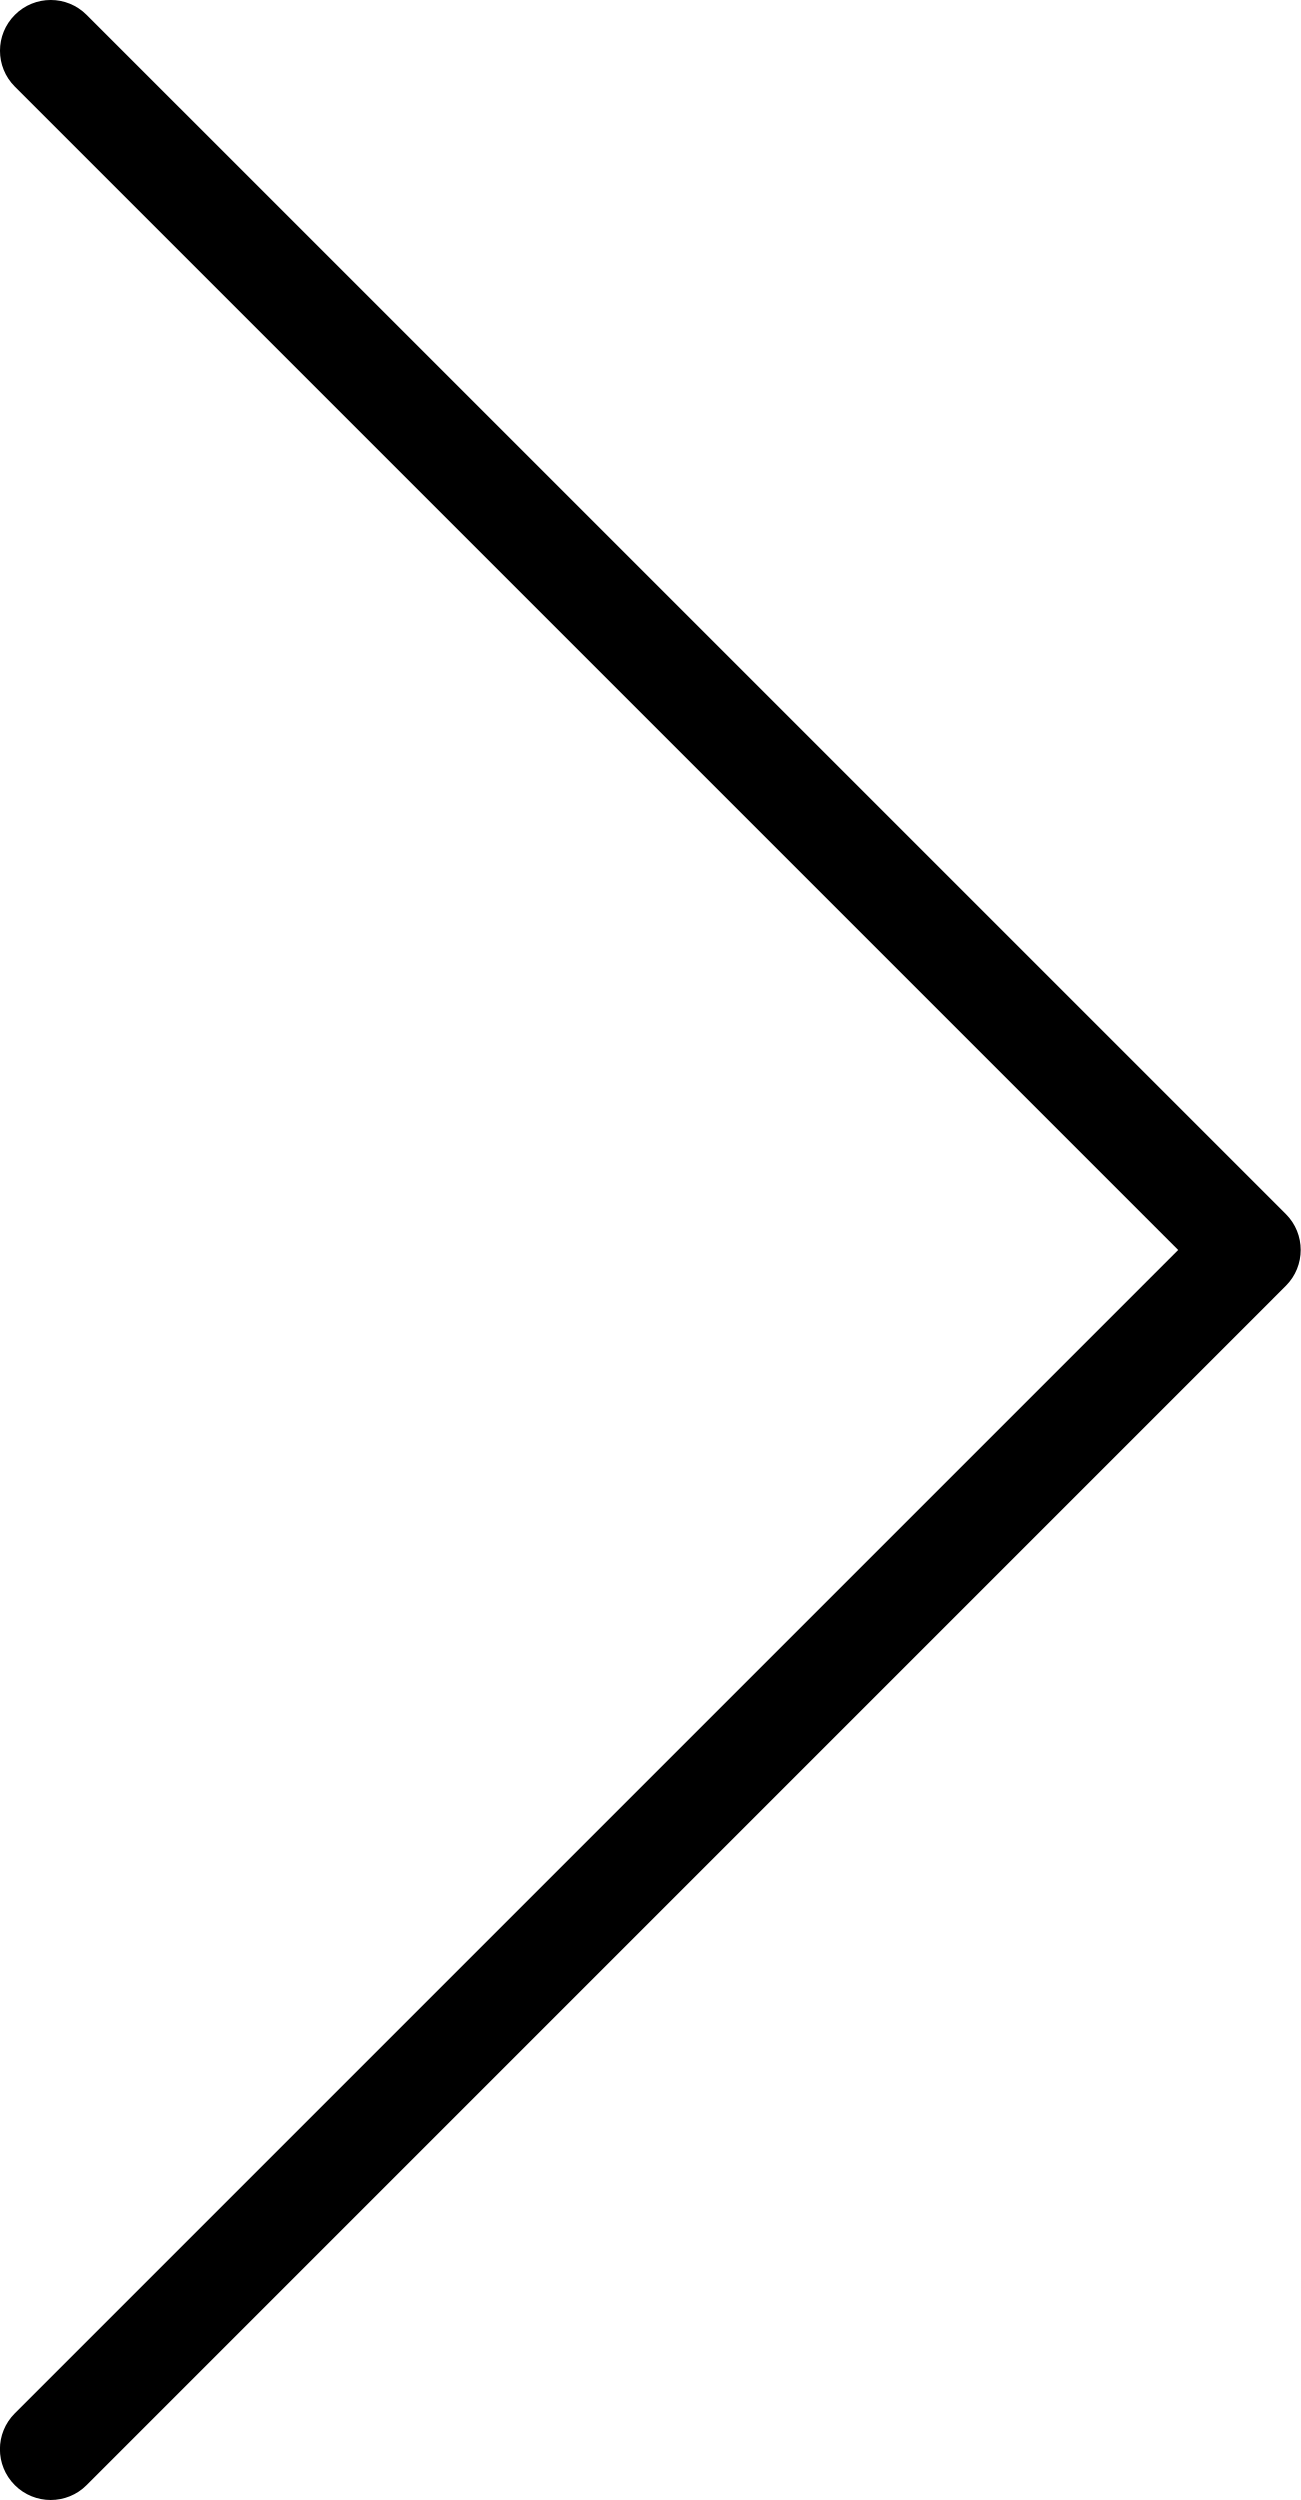
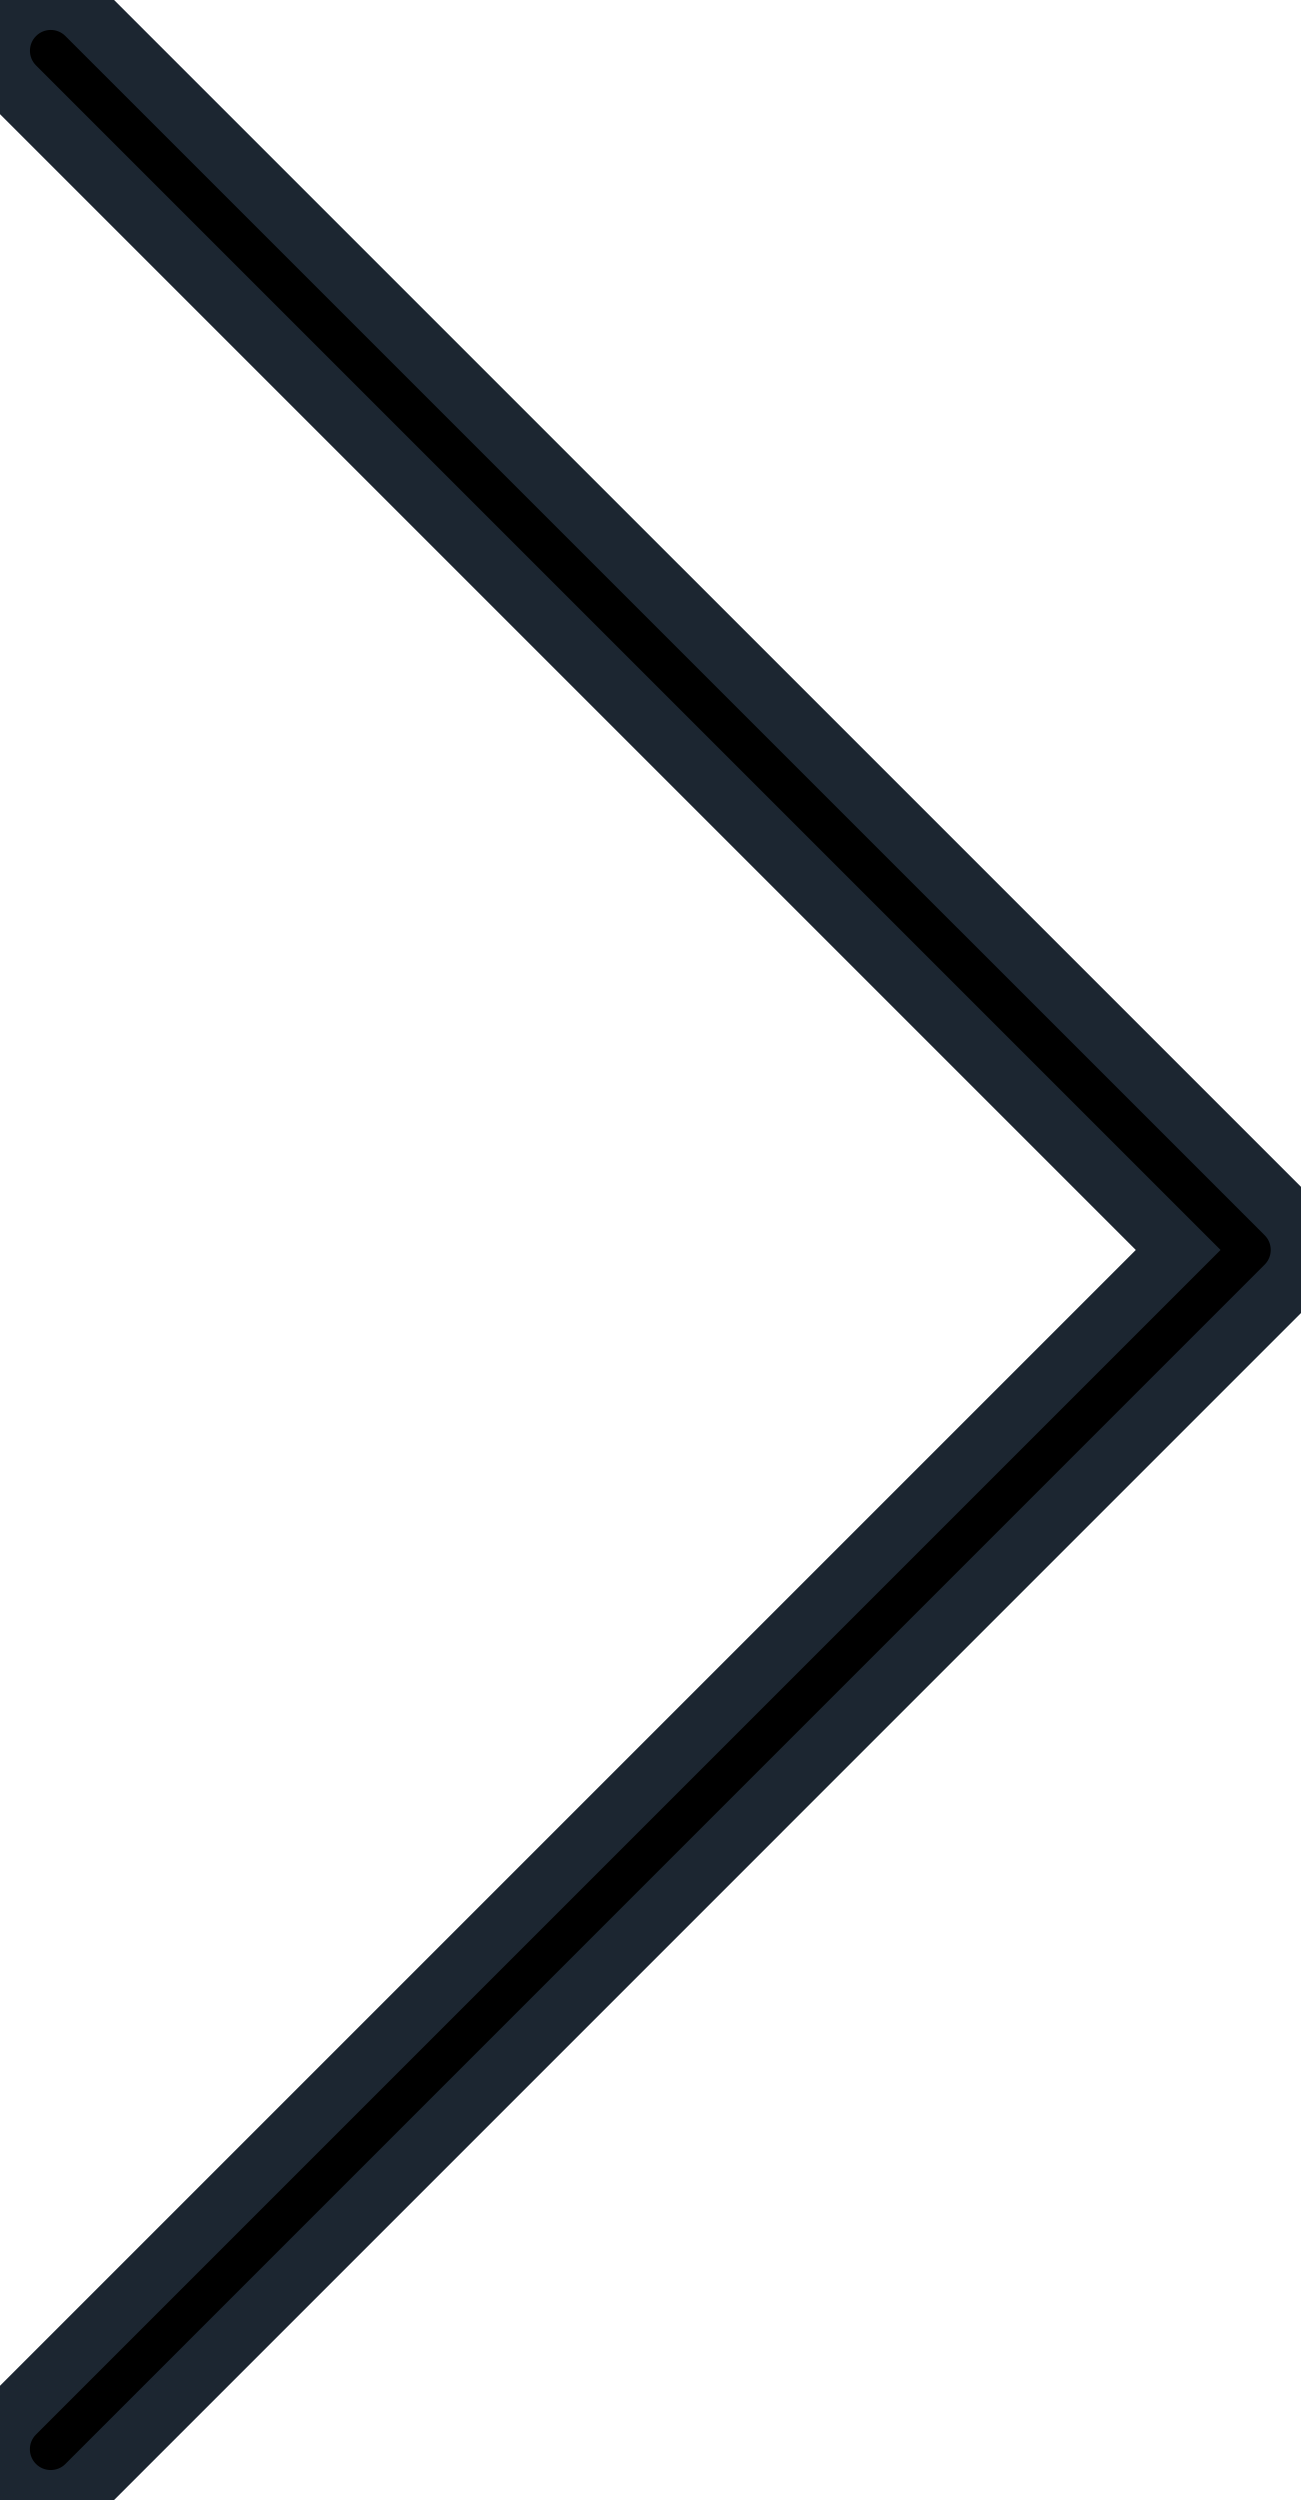
<svg xmlns="http://www.w3.org/2000/svg" version="1.1" id="Layer_1" x="0px" y="0px" width="21.706px" height="41.719px" viewBox="0 0 21.706 41.719" enable-background="new 0 0 21.706 41.719" xml:space="preserve">
-   <path d="M19.661,20.859L0.248,1.446c-0.331-0.331-0.331-0.867,0-1.198c0.33-0.331,0.867-0.331,1.197,0l20.013,20.012 c0.33,0.33,0.33,0.867,0,1.197L1.445,41.471c-0.164,0.165-0.382,0.248-0.599,0.248s-0.434-0.083-0.599-0.248 c-0.331-0.331-0.331-0.867,0-1.198L19.661,20.859z" />
+   <path stroke="#1c2631" d="M19.661,20.859L0.248,1.446c-0.331-0.331-0.331-0.867,0-1.198c0.33-0.331,0.867-0.331,1.197,0l20.013,20.012 c0.33,0.33,0.33,0.867,0,1.197L1.445,41.471c-0.164,0.165-0.382,0.248-0.599,0.248s-0.434-0.083-0.599-0.248 c-0.331-0.331-0.331-0.867,0-1.198L19.661,20.859z" />
</svg>
